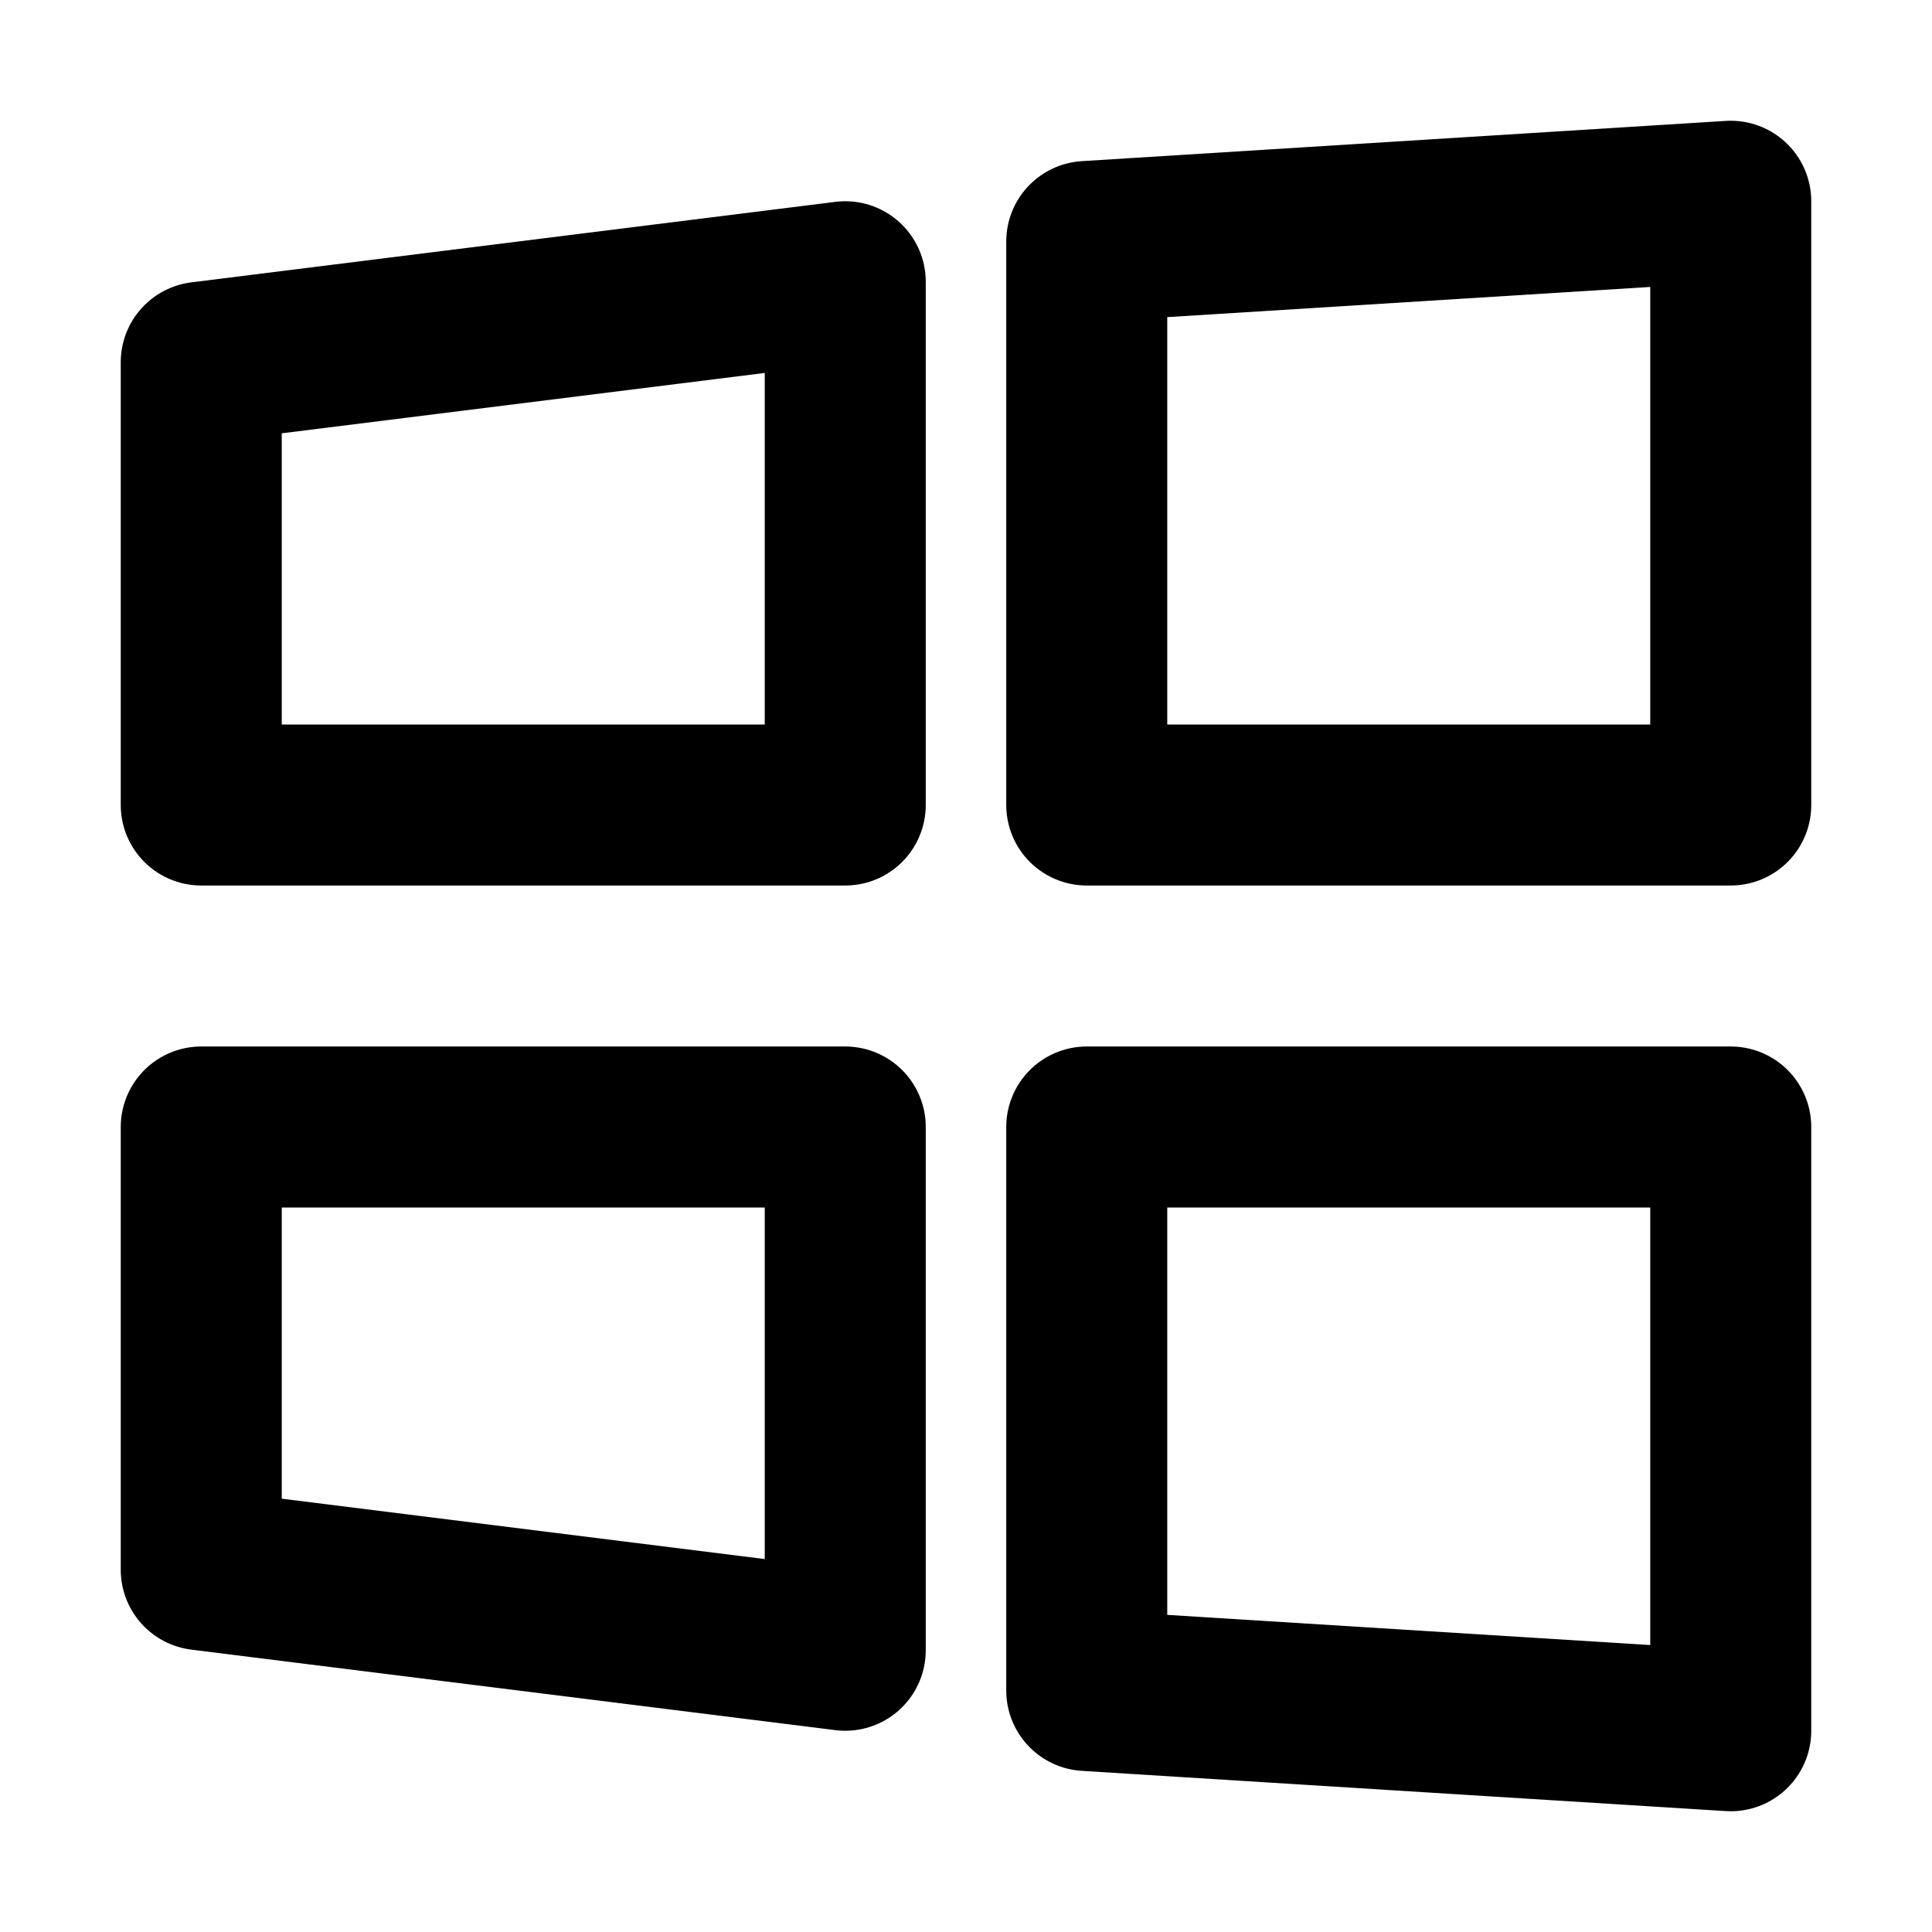
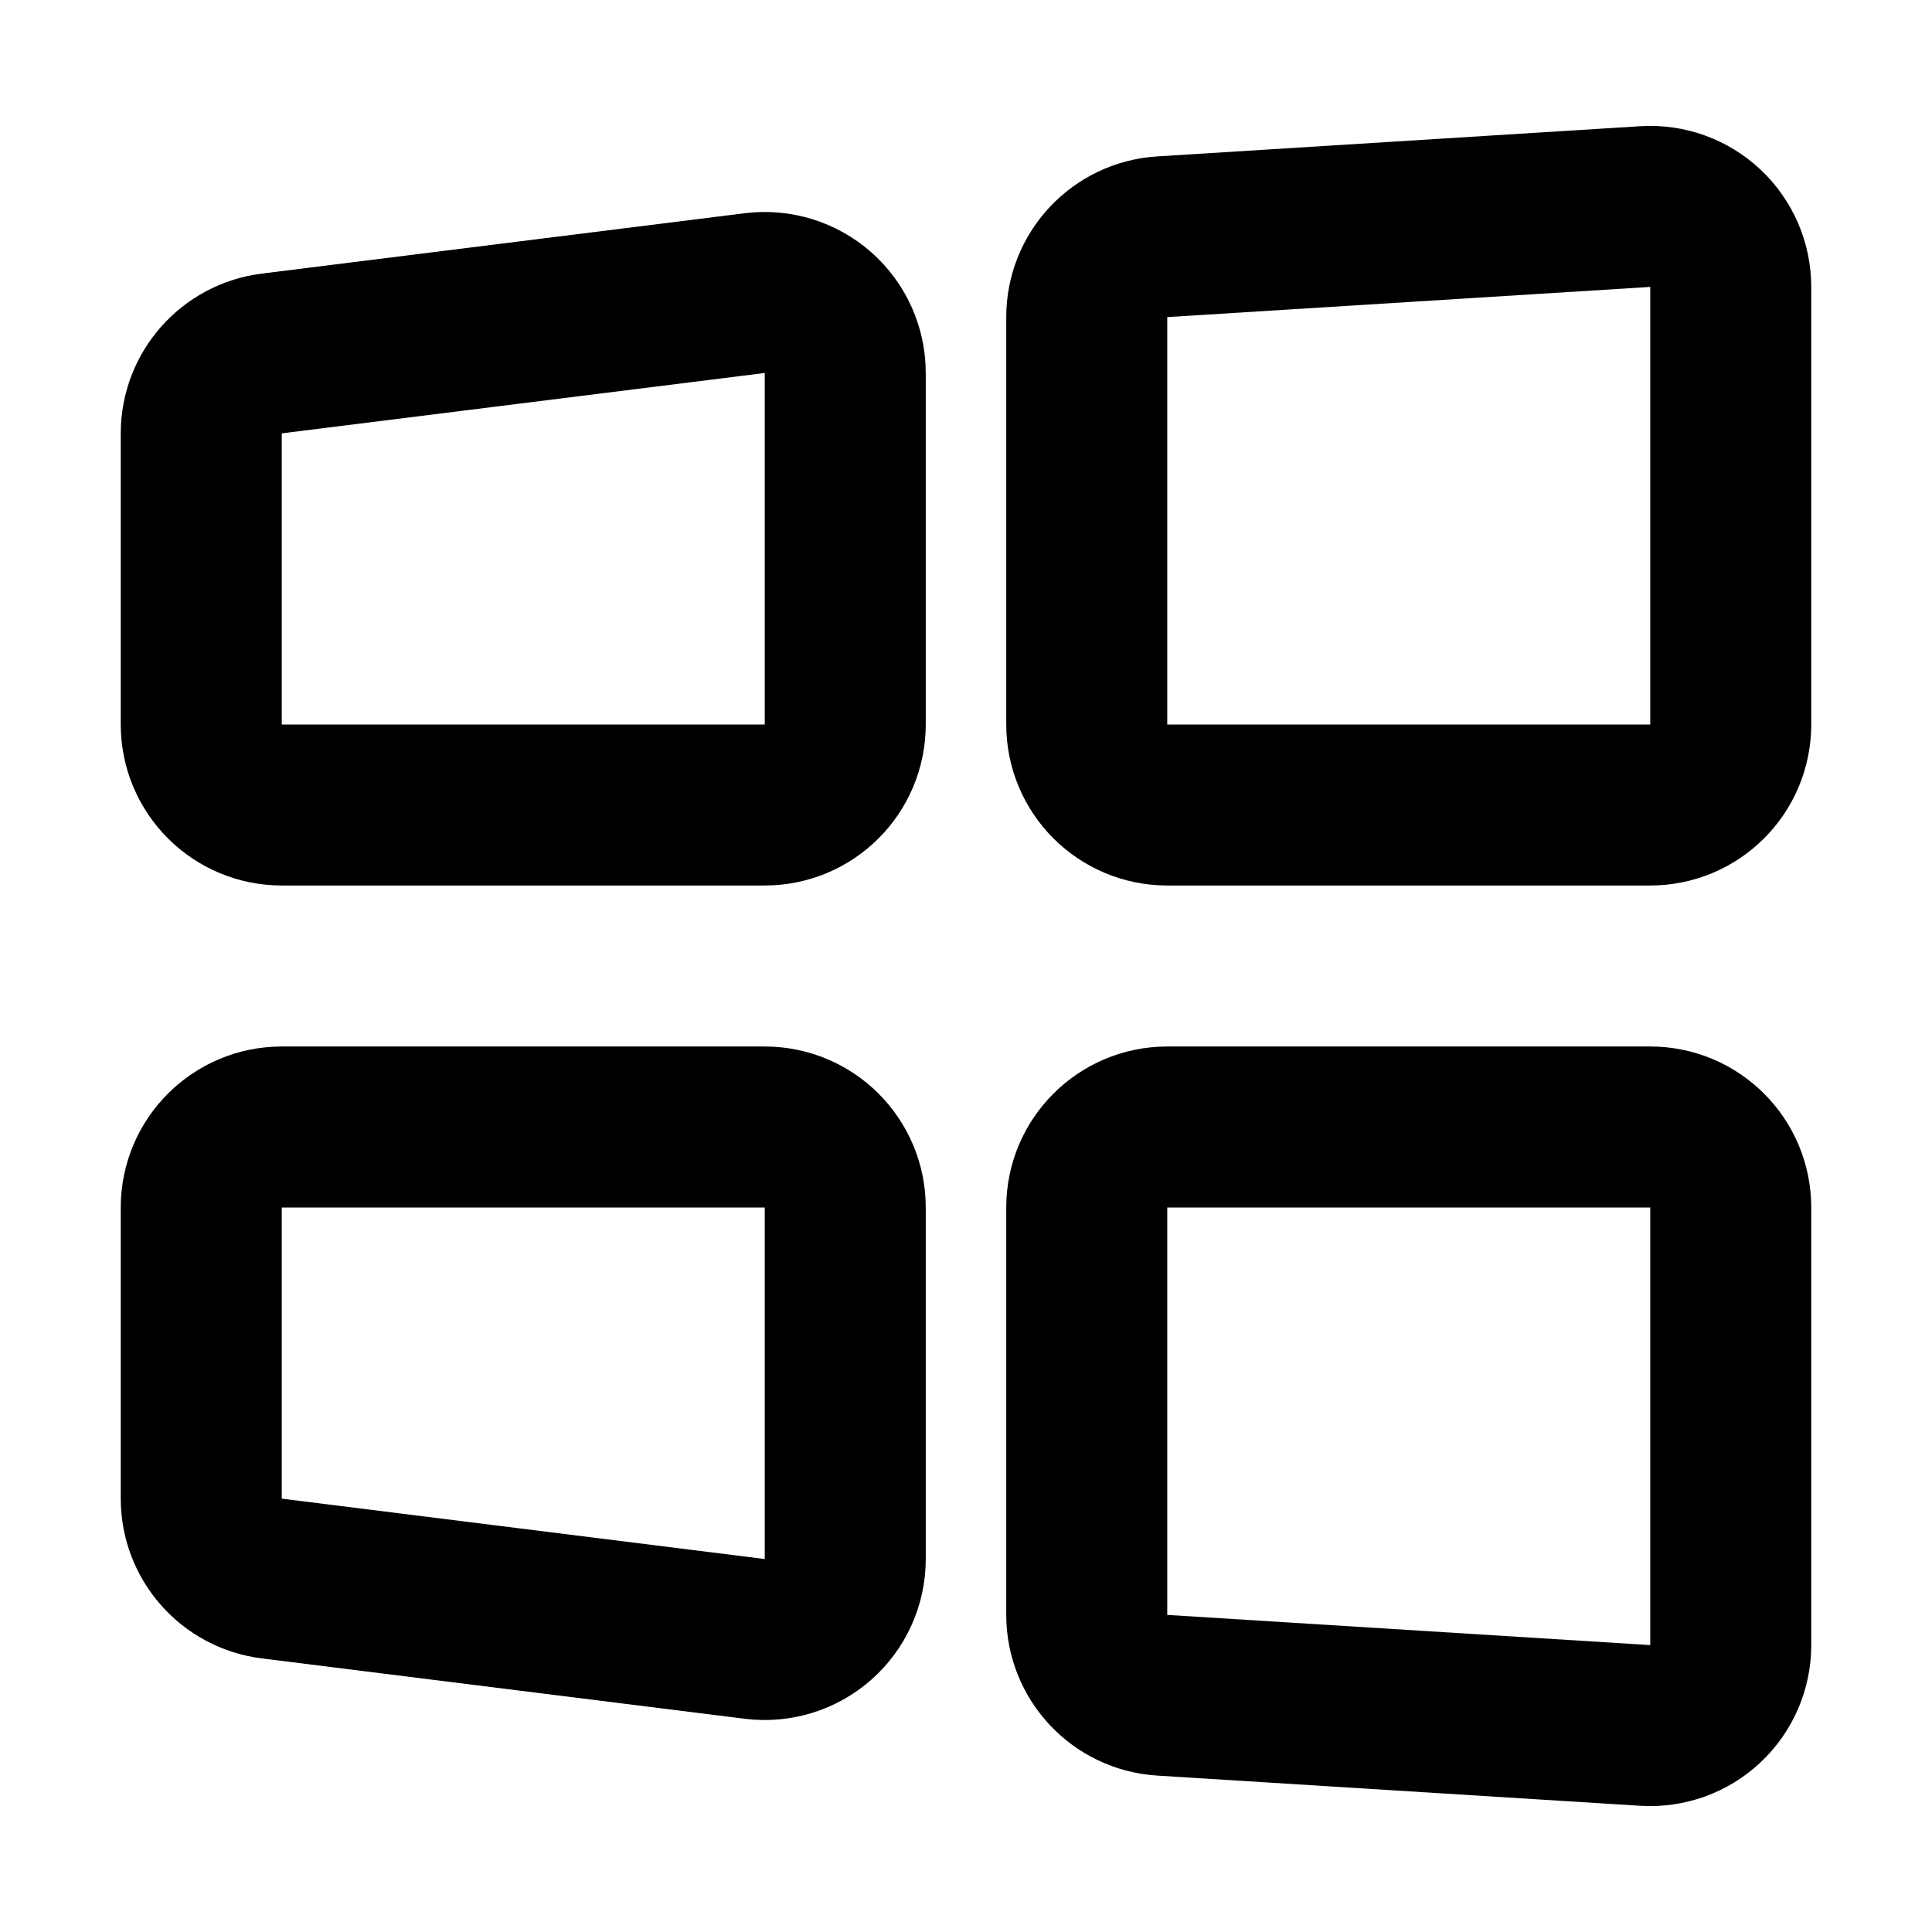
<svg xmlns="http://www.w3.org/2000/svg" width="24" height="24" viewBox="0 0 24 24" fill="none" stroke="currentColor" stroke-width="2" stroke-linecap="round" stroke-linejoin="round">
-   <path d="M10.5 3.5V10h-8V4.5z" />
-   <path d="M13.5 21v-7h8v7.5z" />
-   <path d="M13.5 3v7h8V2.5z" />
-   <path d="M2.5 14h8v6.5l-8-1z" />
+   <path d="M10.5 19.367a1 1 0 0 1-1.124.992l-6-.75a1 1 0 0 1-.876-.992V15a1 1 0 0 1 1-1h6a1 1 0 0 1 1 1z" />
+   <path d="M14.438 21.059a1 1 0 0 1-.938-.998V15a1 1 0 0 1 1-1h6a1 1 0 0 1 1 1v5.436a1 1 0 0 1-1.062.998z" />
+   <path d="M21.5 3.565a1 1 0 0 0-1.062-.999l-6 .375a1 1 0 0 0-.938.999V9a1 1 0 0 0 1 1h6a1 1 0 0 0 1-1z" />
+   <path d="M3.5 10a1 1 0 0 1-1-1V5.383a1 1 0 0 1 .876-.992l6-.75a1 1 0 0 1 1.124.992V9a1 1 0 0 1-1 1z" />
</svg>
